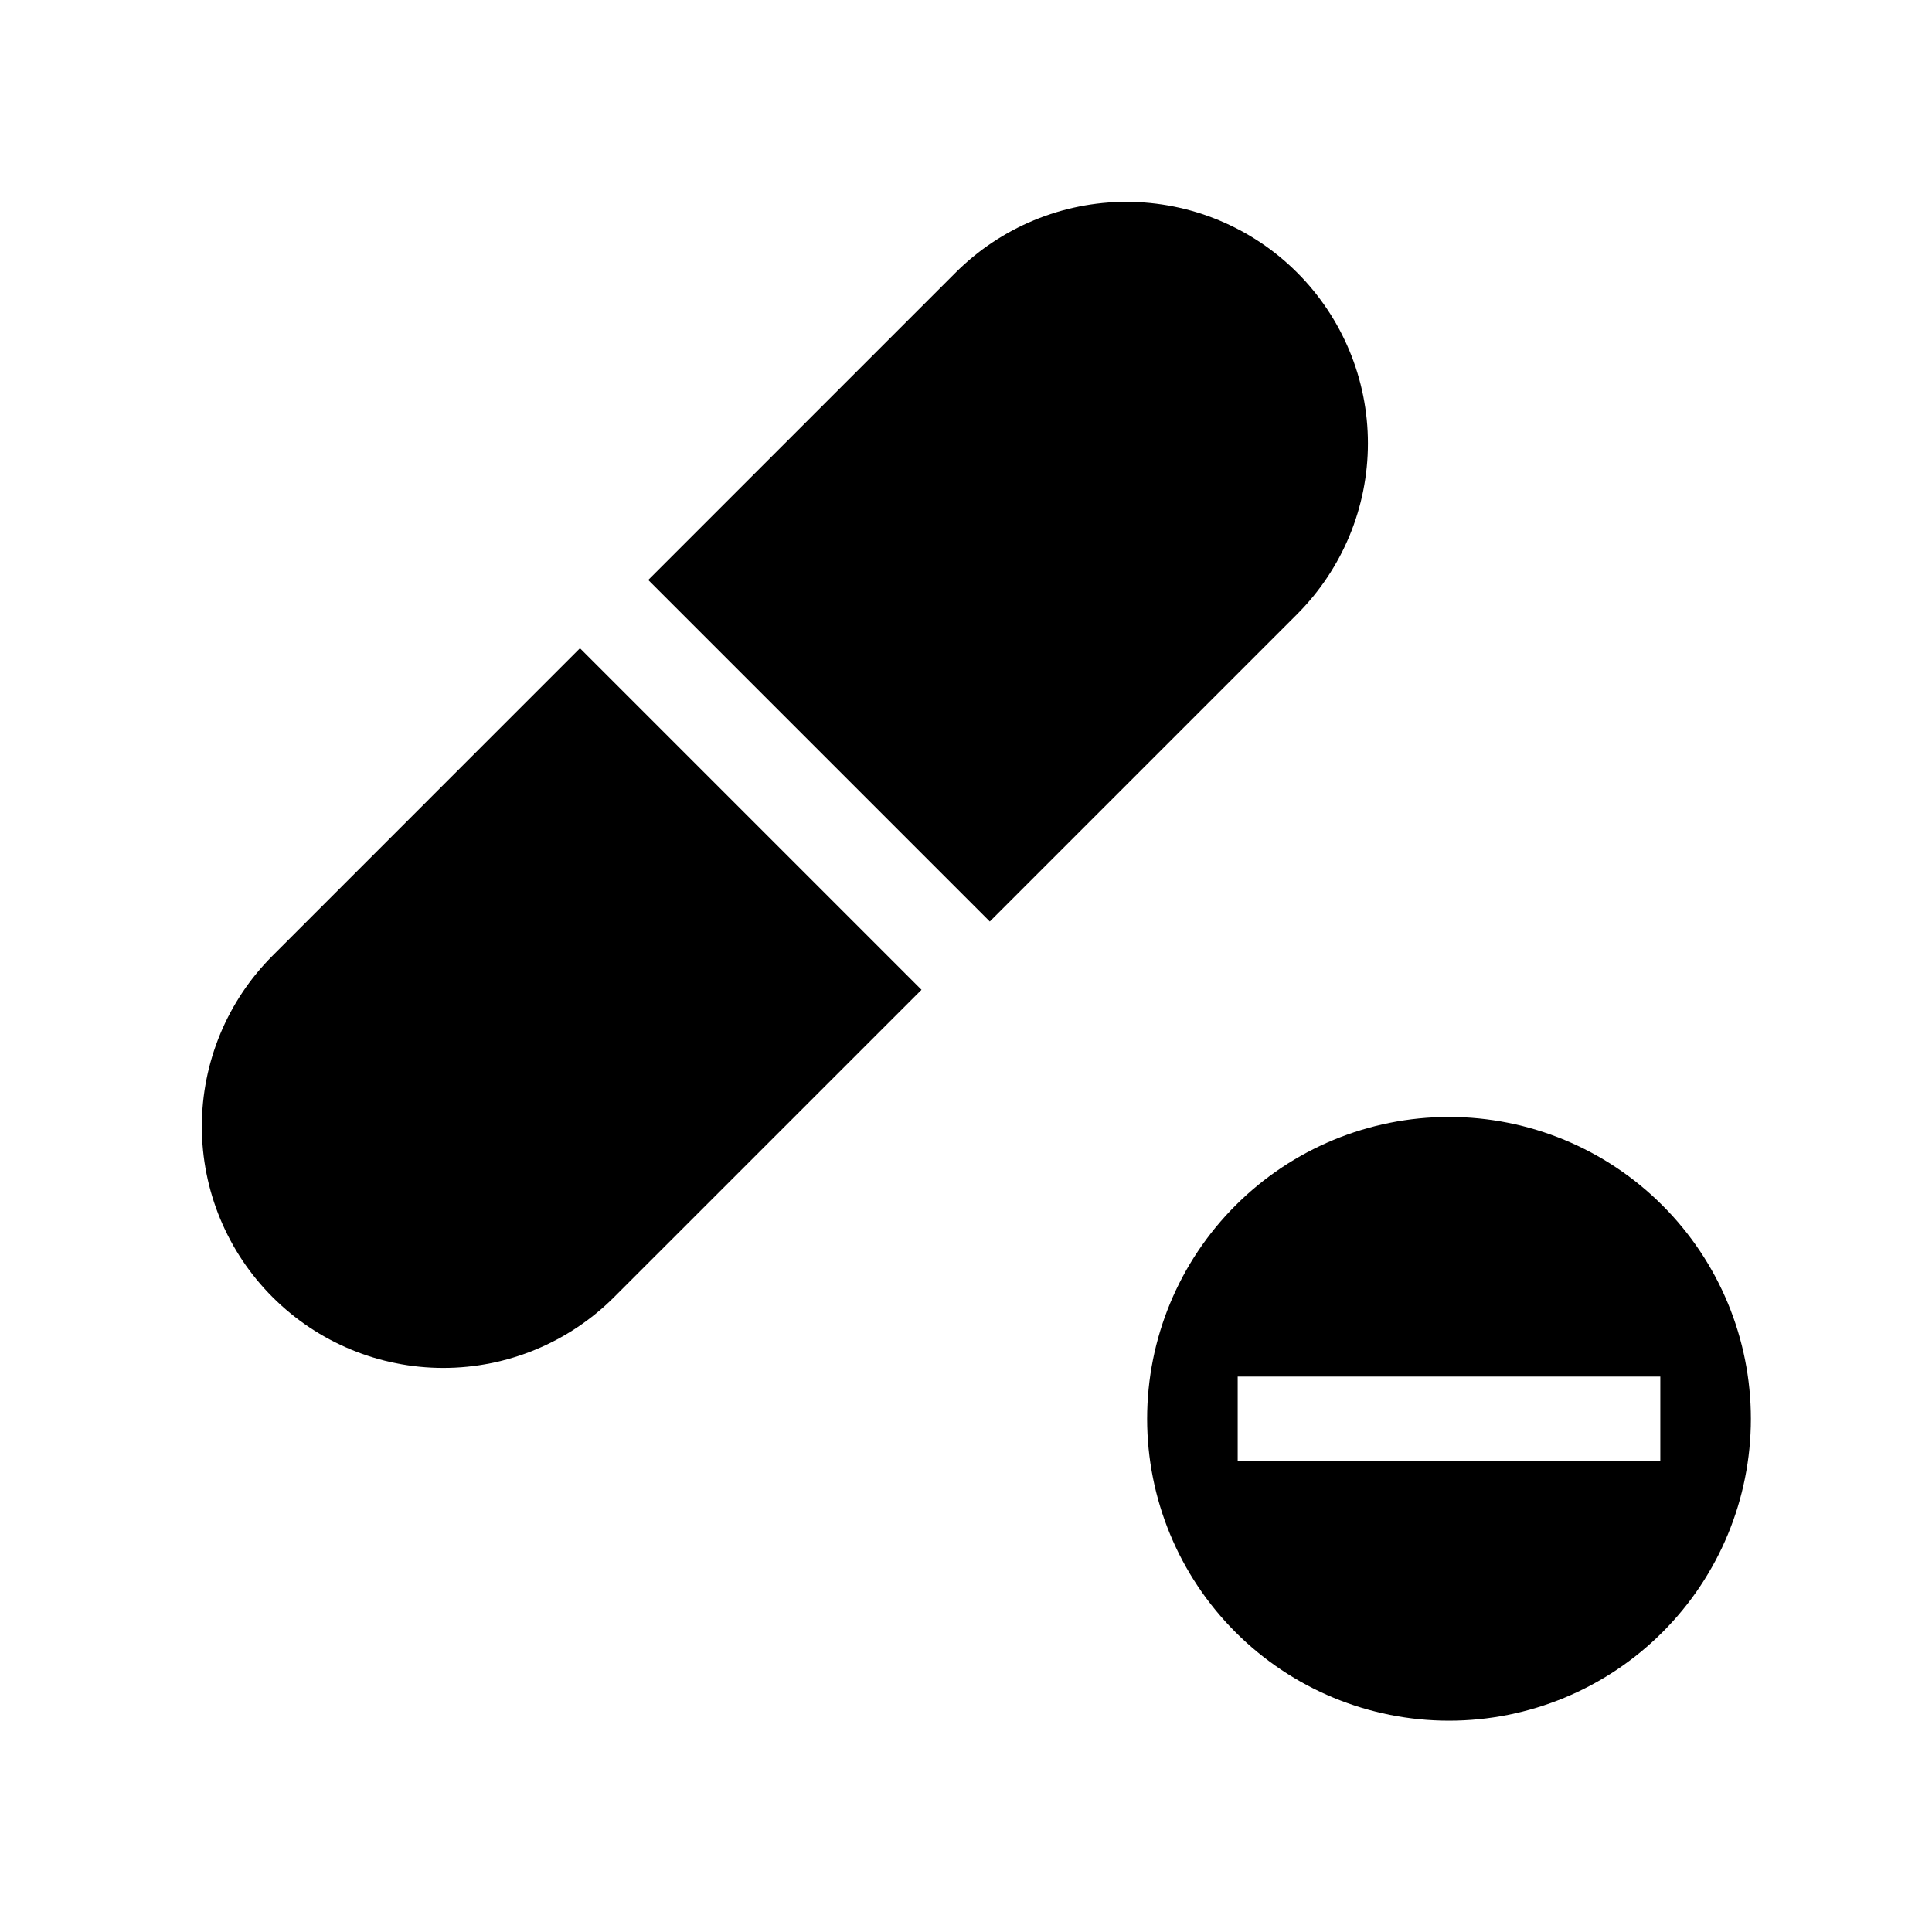
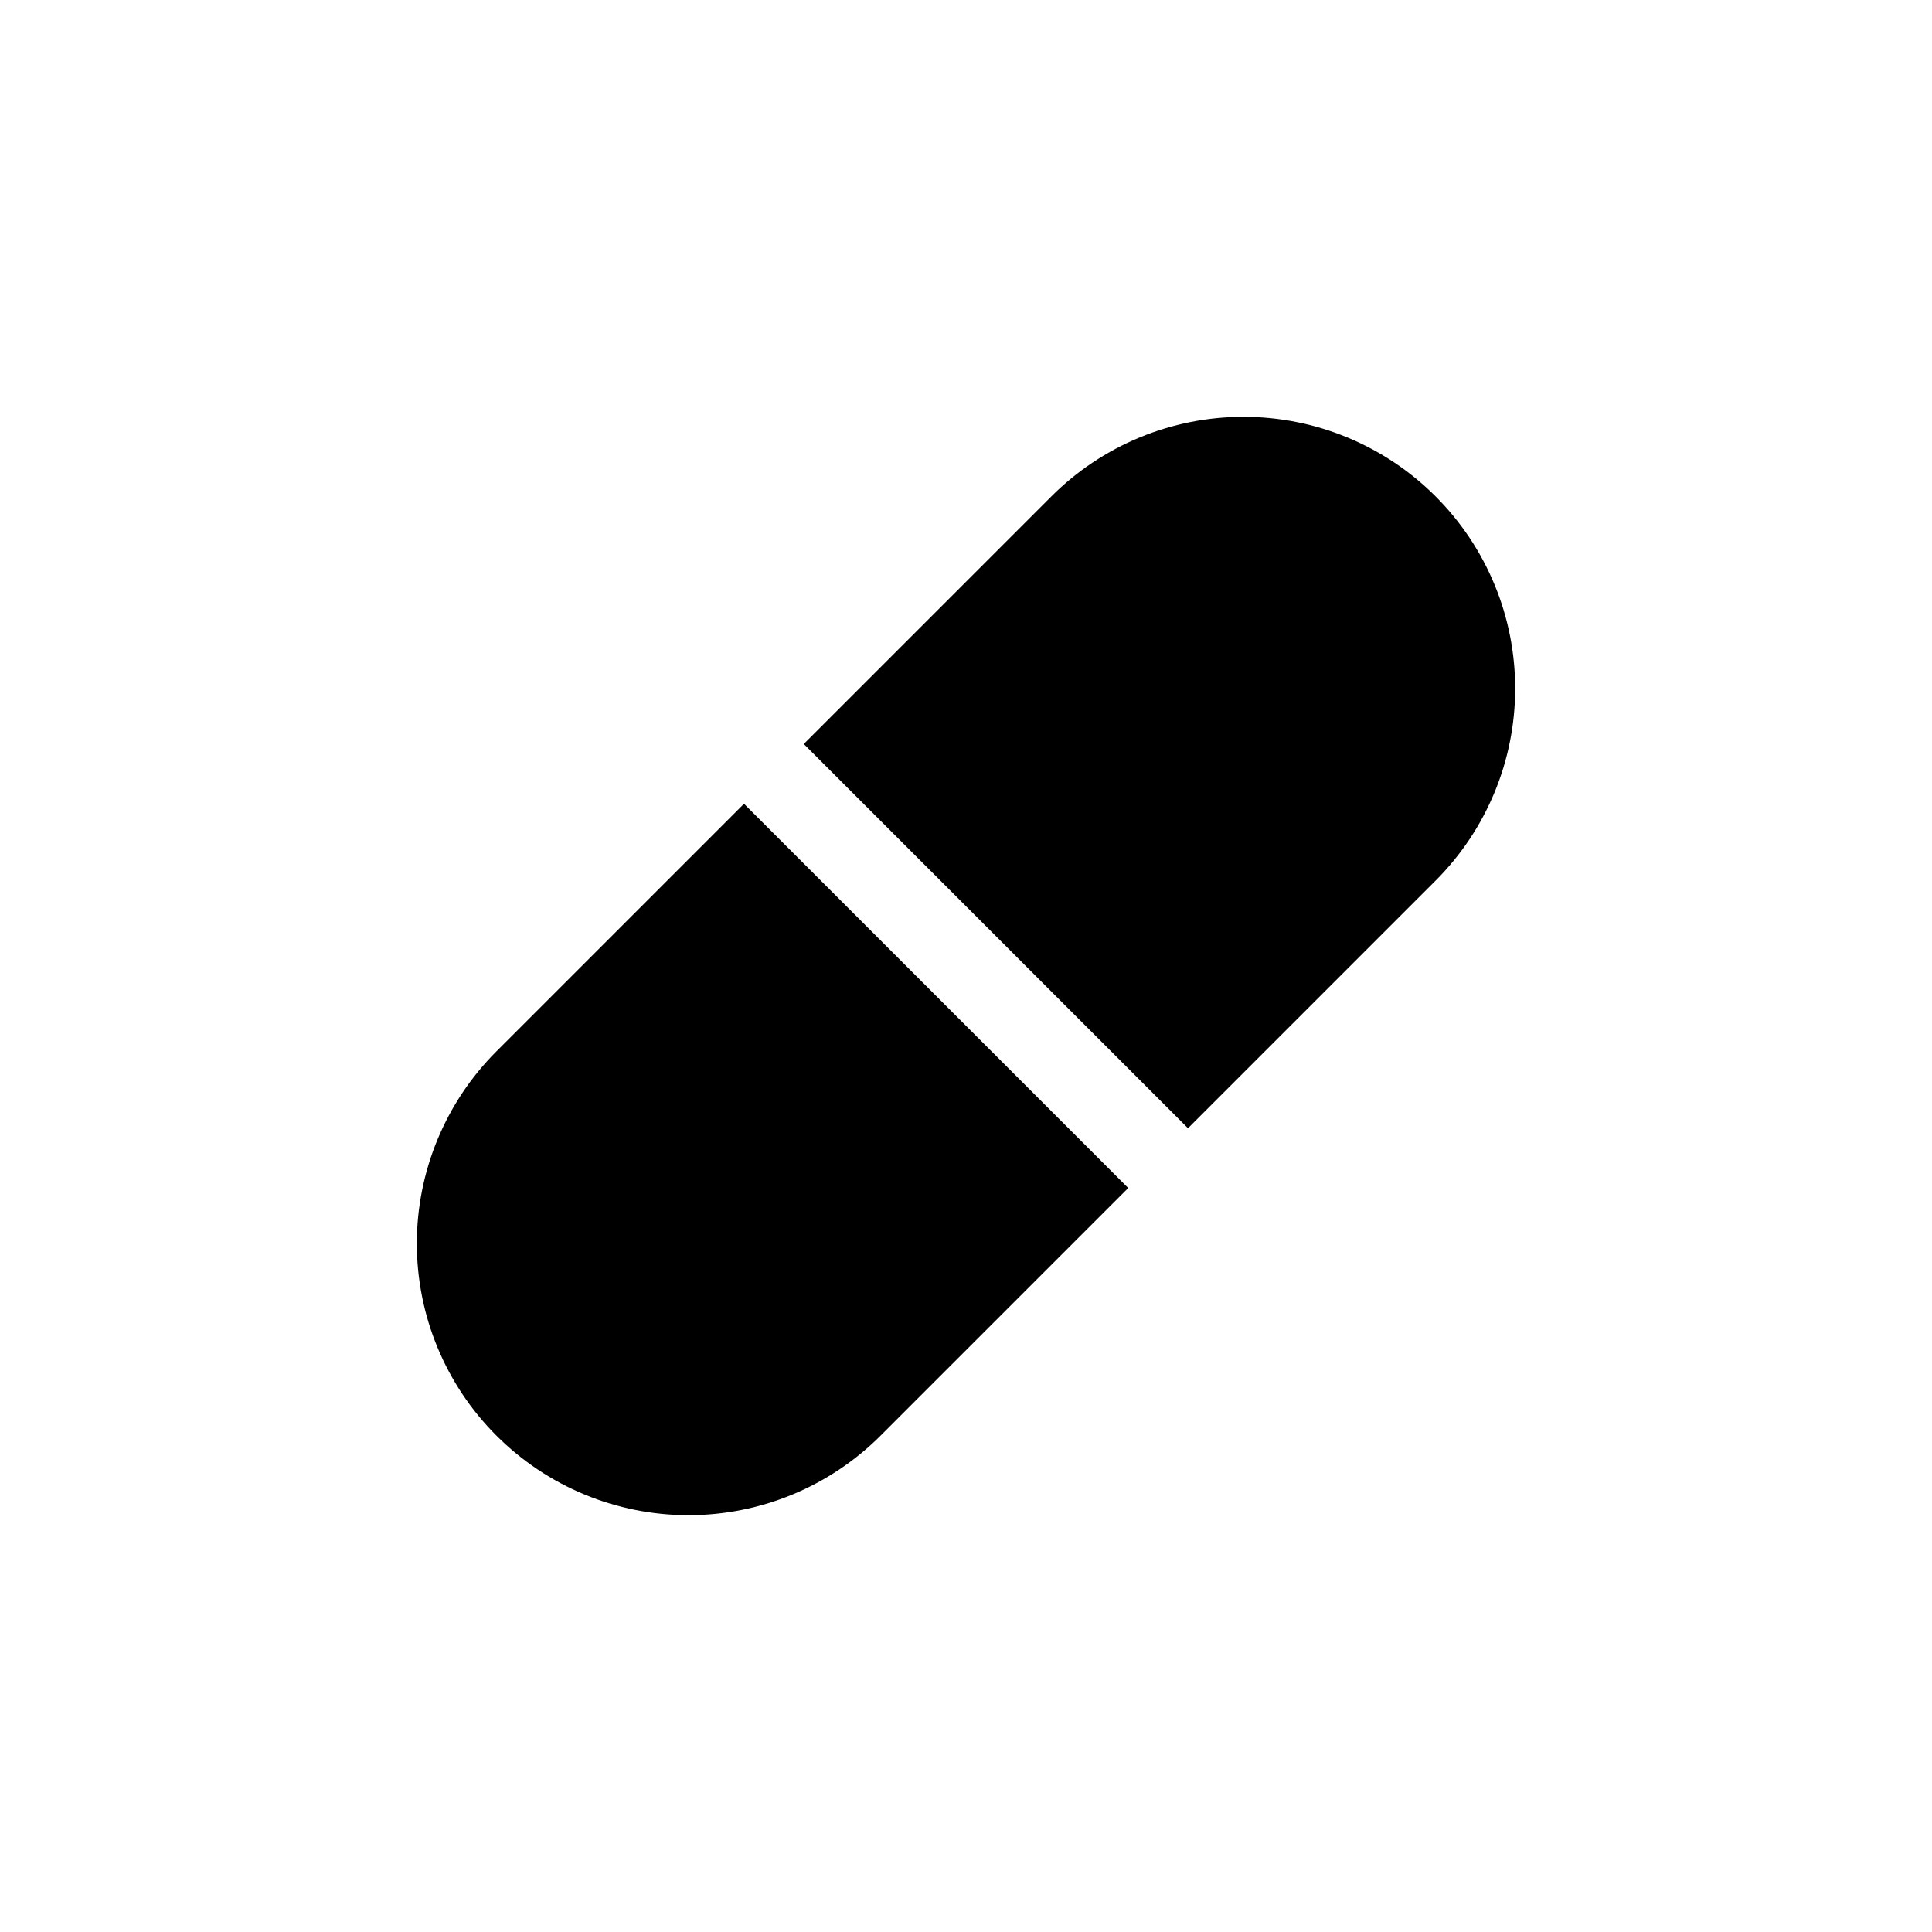
<svg xmlns="http://www.w3.org/2000/svg" width="32" height="32" viewBox="0 0 32 32" fill="none">
  <g>
-     <g>
-       <path d="M15.828 4.515C16.578 3.765 17.596 3.343 18.657 3.343C19.718 3.343 20.735 3.765 21.485 4.515C22.235 5.265 22.657 6.282 22.657 7.343C22.657 8.404 22.235 9.421 21.485 10.172L16.394 15.263L10.737 9.606L15.828 4.515Z" fill="currentColor" />
-       <path d="M9.606 10.737L15.263 16.394L10.171 21.485C9.421 22.235 8.404 22.657 7.343 22.657C6.282 22.657 5.265 22.235 4.515 21.485C3.764 20.735 3.343 19.718 3.343 18.657C3.343 17.596 3.764 16.579 4.515 15.829L9.606 10.737Z" fill="currentColor" />
-     </g>
-     <path fill-rule="evenodd" clip-rule="evenodd" d="M24 18.5C25.326 18.5 26.598 19.027 27.535 19.965C28.473 20.902 29 22.174 29 23.5C29 24.826 28.473 26.098 27.535 27.035C26.598 27.973 25.326 28.5 24 28.5C22.674 28.5 21.402 27.973 20.465 27.035C19.527 26.098 19 24.826 19 23.5C19 22.174 19.527 20.902 20.465 19.965C21.402 19.027 22.674 18.5 24 18.5ZM20.5 22.8V24.2H27.5V22.8H20.5Z" fill="currentColor" />
+     <path fill-rule="evenodd" clip-rule="evenodd" d="M8.222 17.414L17.414 8.222C18.258 7.378 19.403 6.904 20.596 6.904C21.79 6.904 22.934 7.378 23.778 8.222C24.622 9.066 25.096 10.21 25.096 11.404C25.096 12.597 24.622 13.742 23.778 14.586L14.586 23.778C13.742 24.622 12.597 25.096 11.404 25.096C10.21 25.096 9.066 24.622 8.222 23.778C7.378 22.934 6.904 21.79 6.904 20.596C6.904 19.403 7.378 18.258 8.222 17.414ZM12.323 13.313L18.687 19.677L19.677 18.687L13.313 12.323L12.323 13.313Z" fill="currentColor" />
  </g>
</svg>
